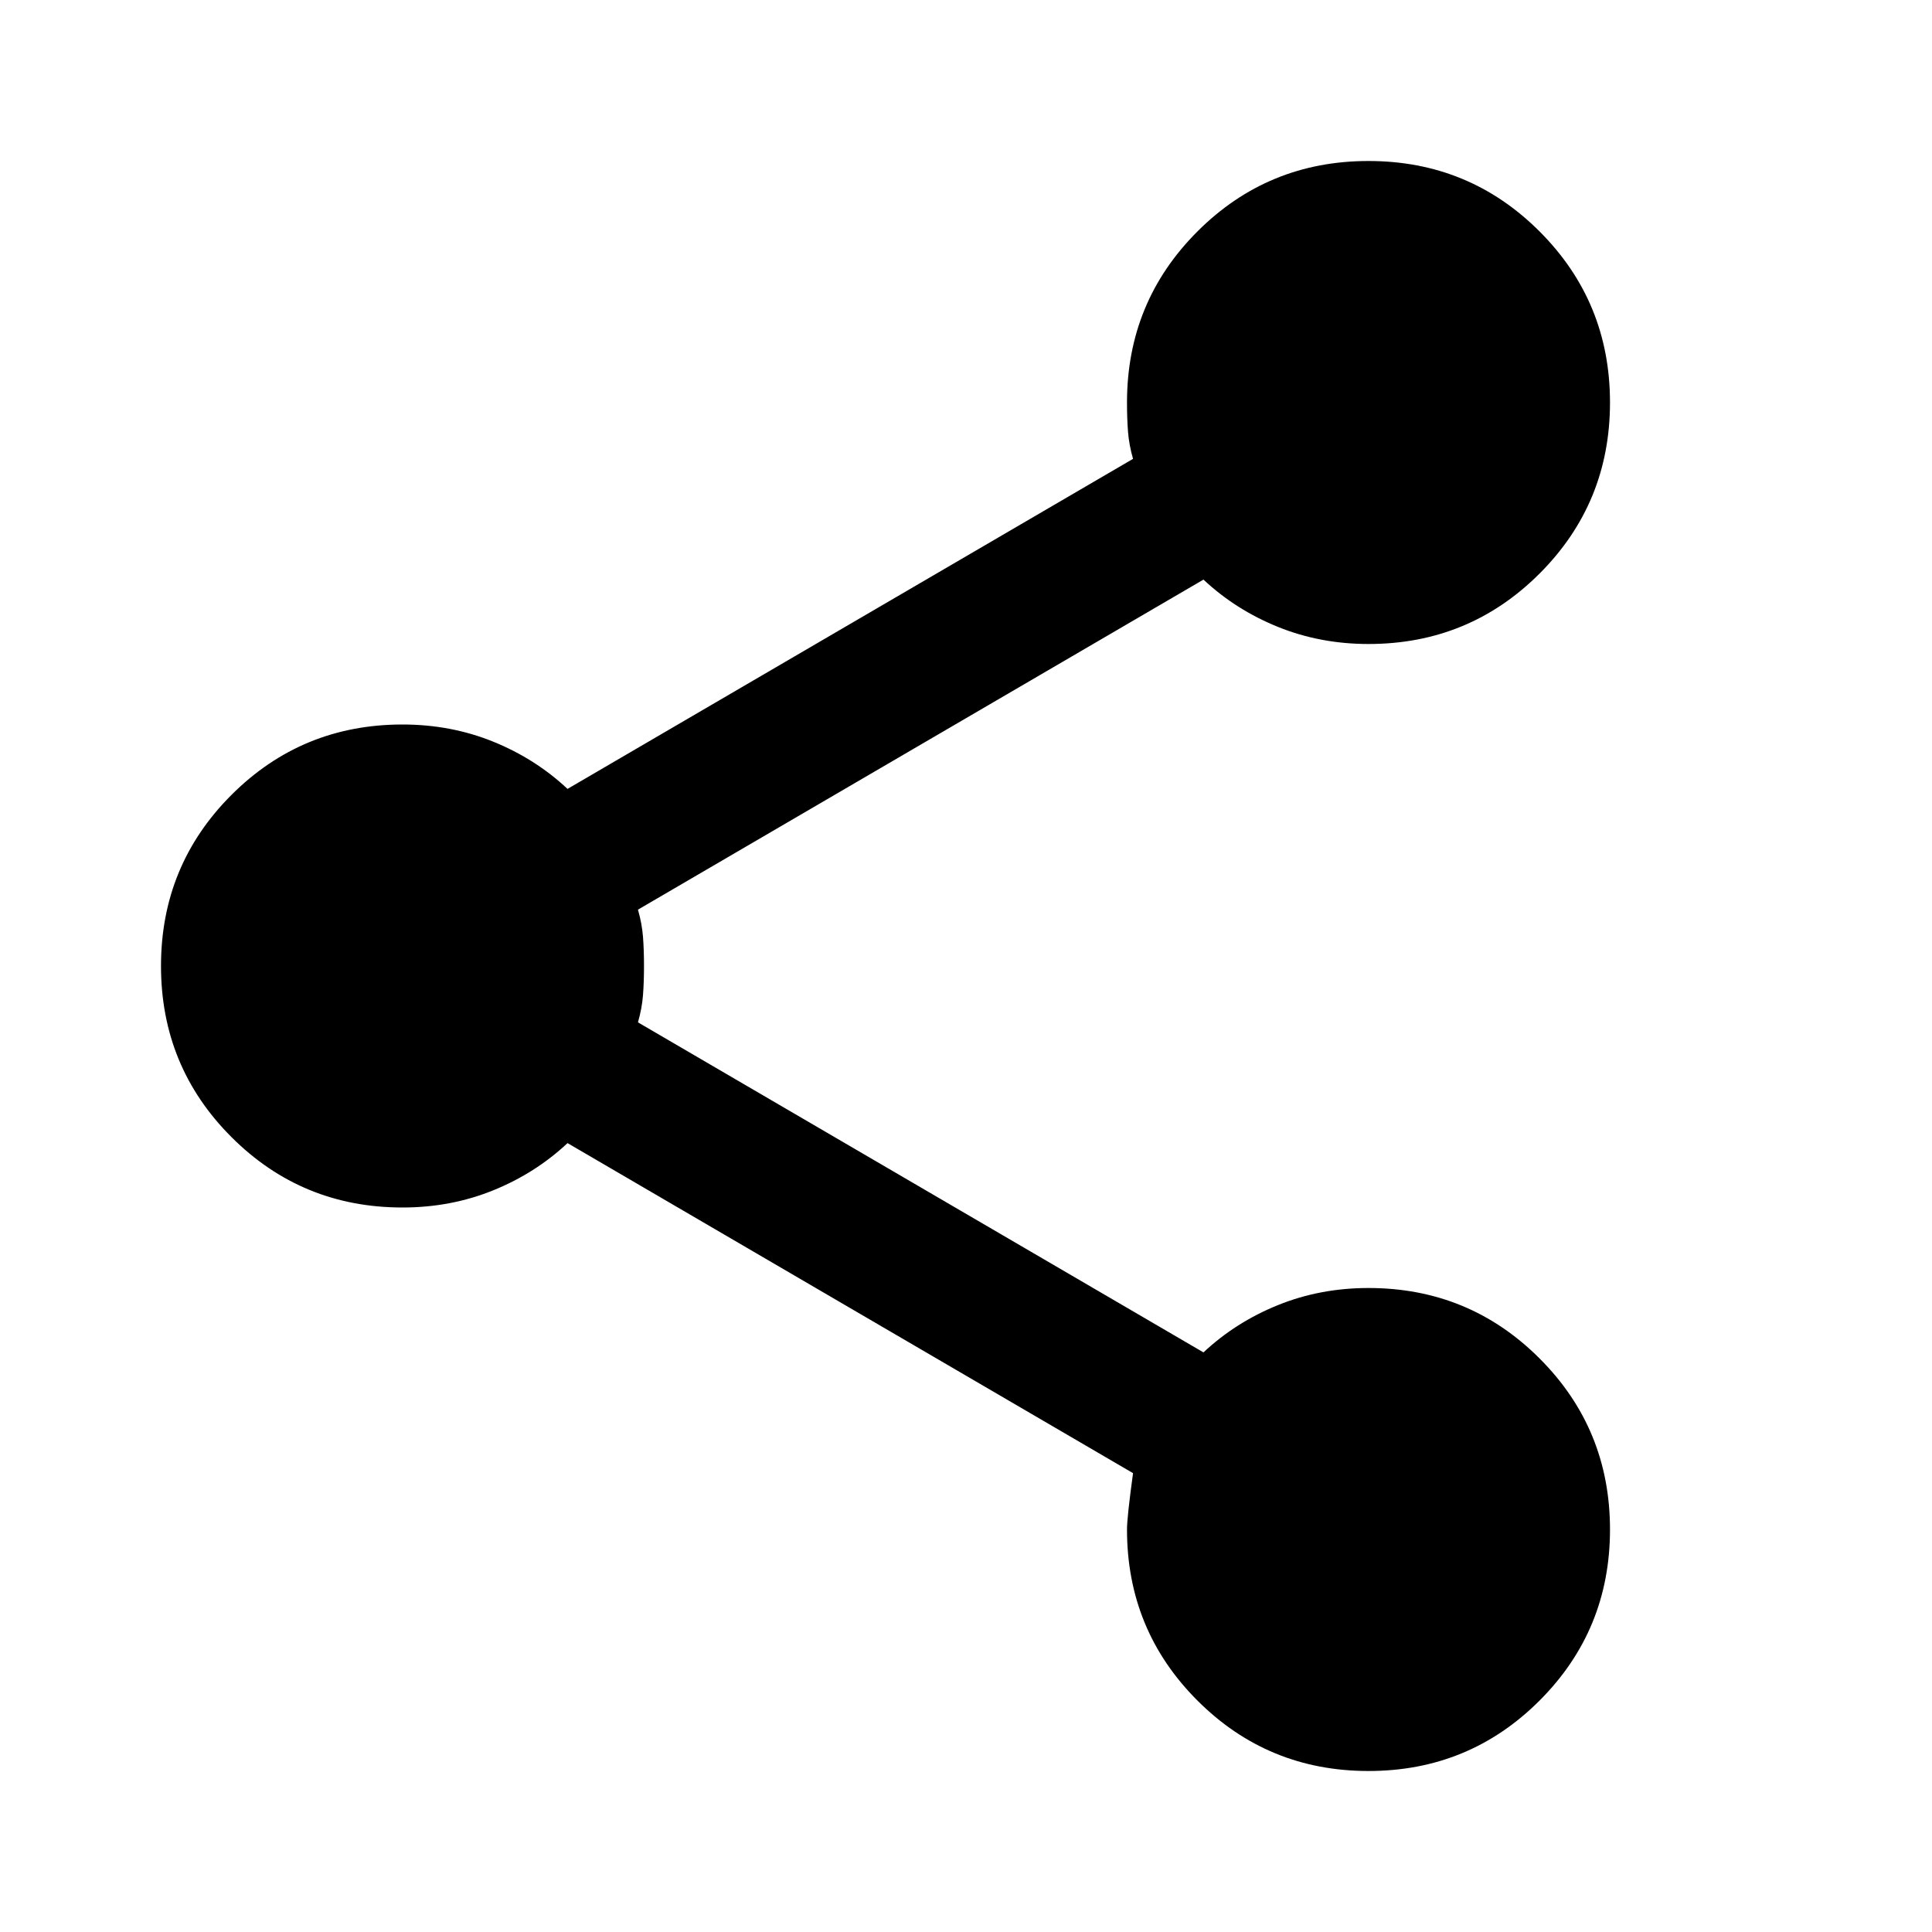
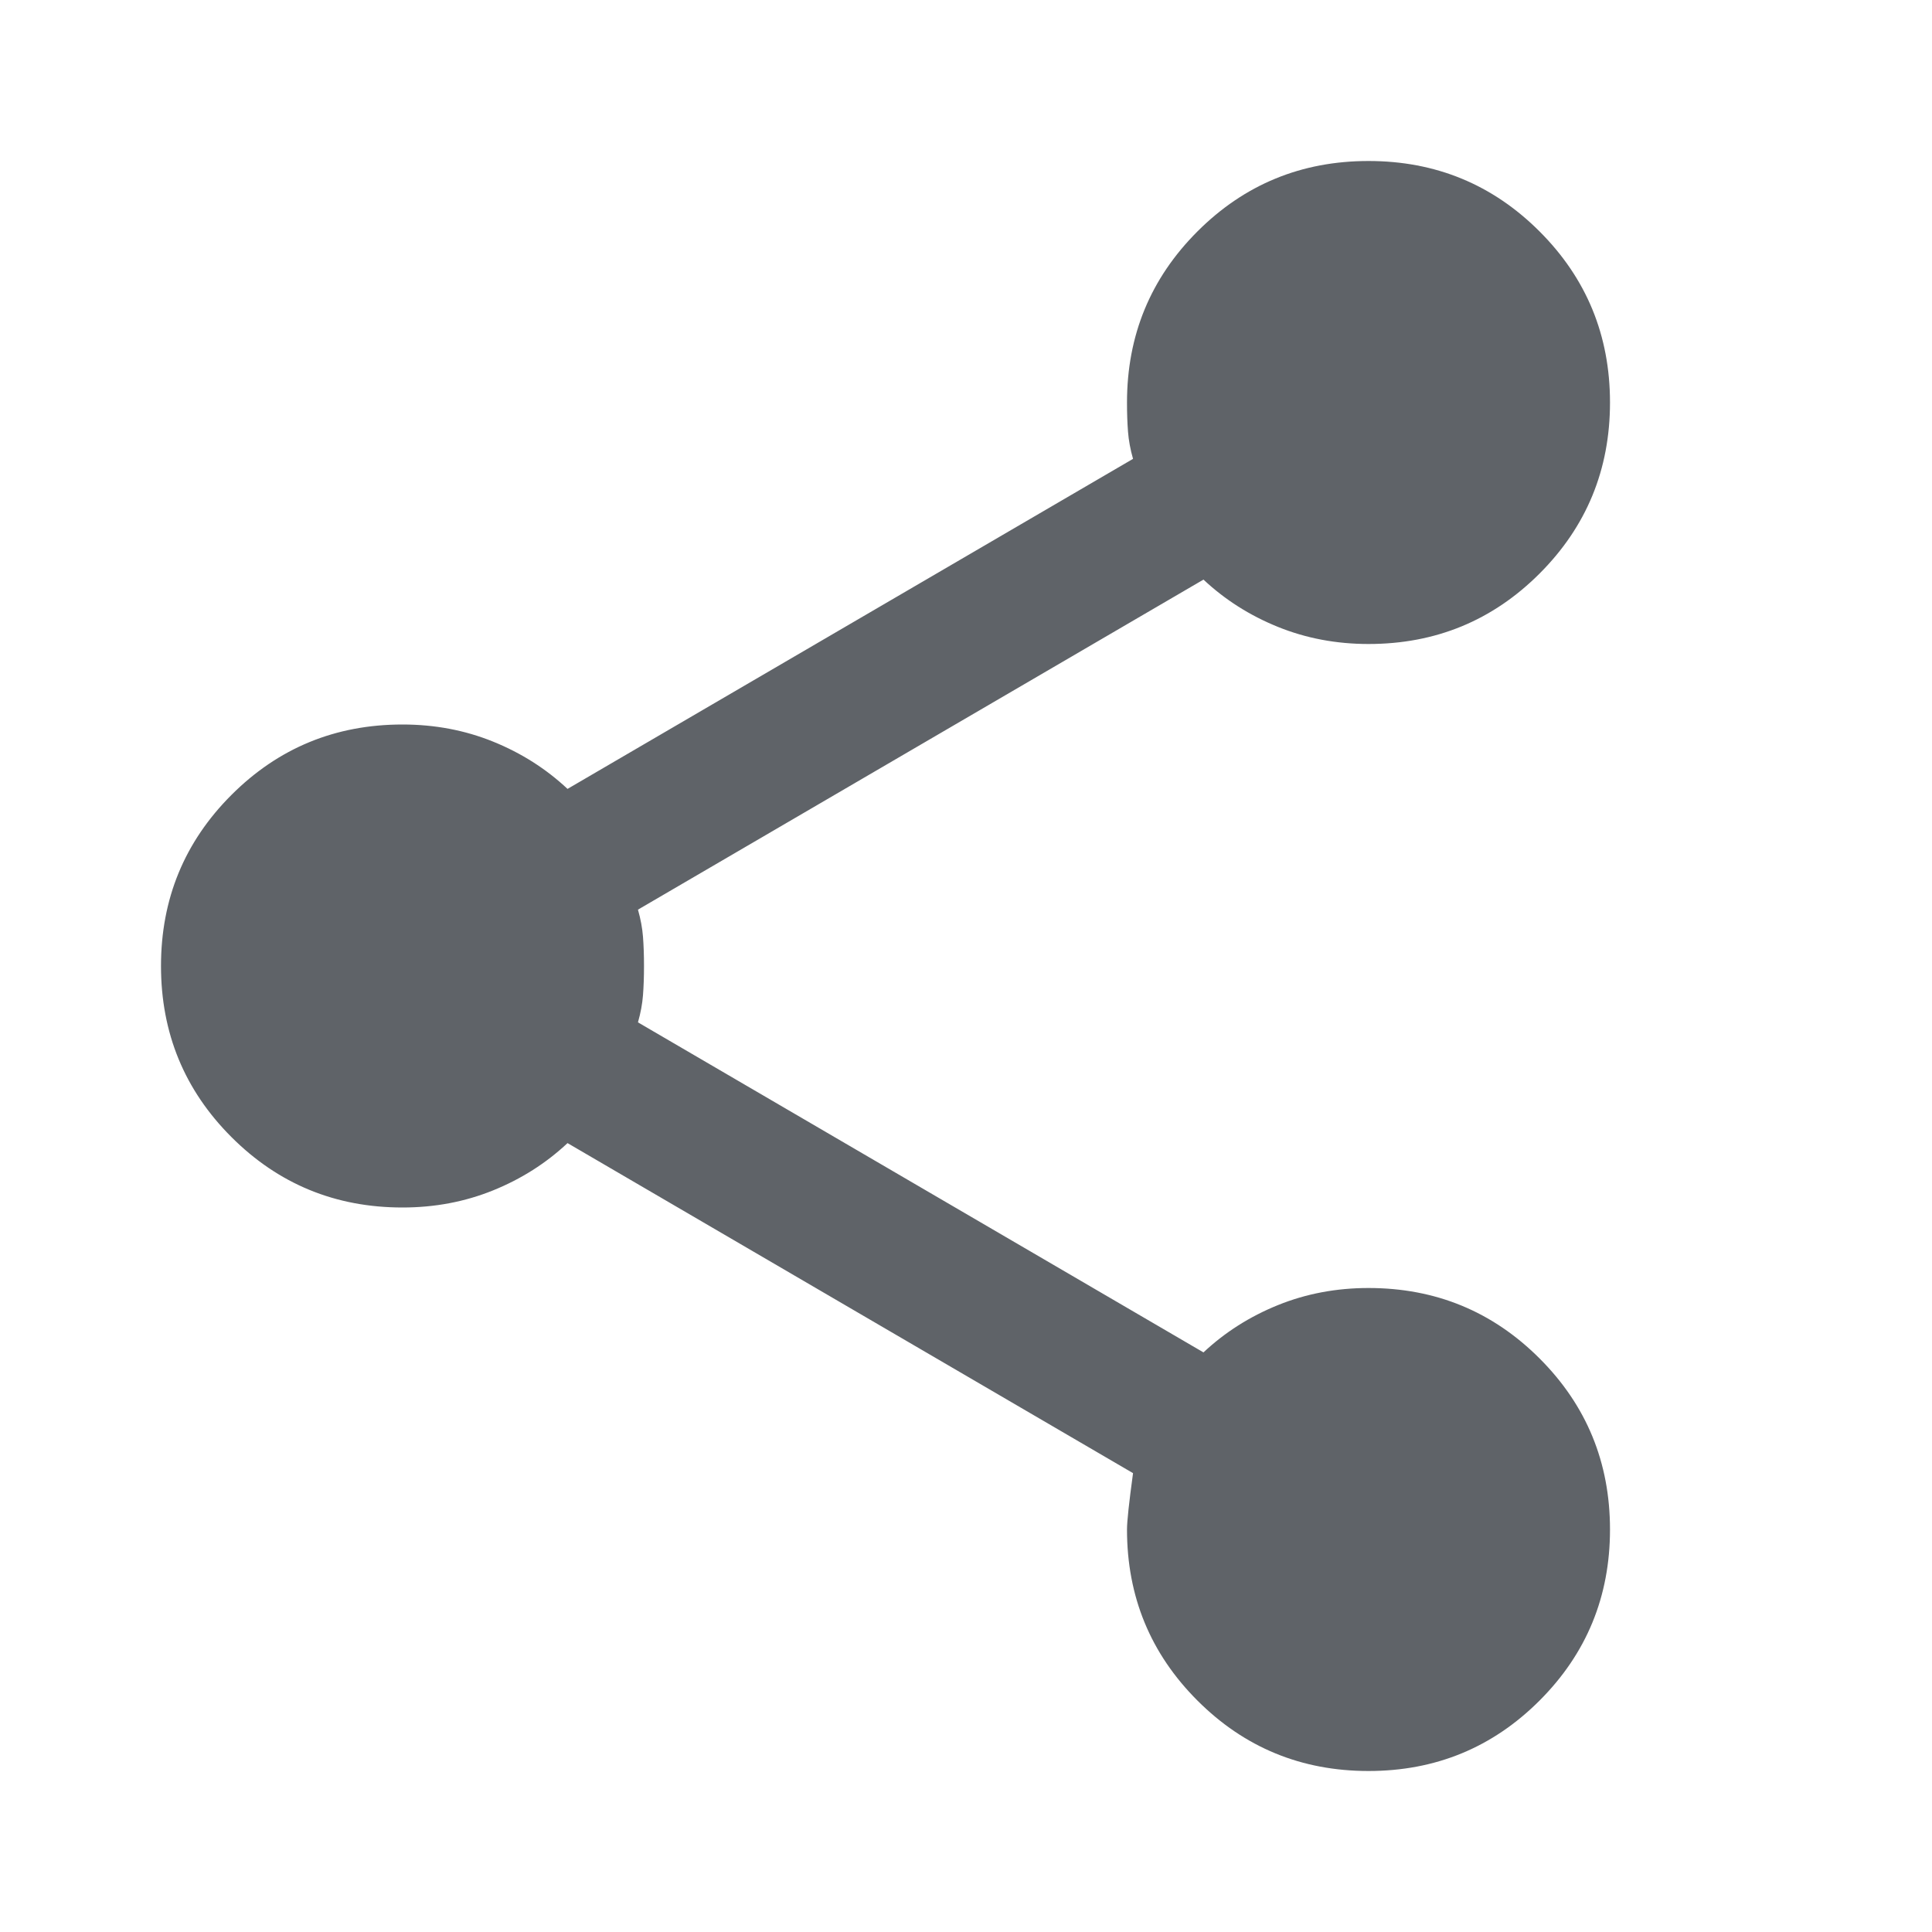
- <svg xmlns="http://www.w3.org/2000/svg" height="24px" viewBox="0 -960 960 960" width="24px" fill="#000000">
+ <svg xmlns="http://www.w3.org/2000/svg" height="24px" viewBox="0 -960 960 960" width="24px" fill="#5f6368">
  <path d="M680-80q-50 0-85-35t-35-85q0-6 3-28L282-392q-16 15-37 23.5t-45 8.5q-50 0-85-35t-35-85q0-50 35-85t85-35q24 0 45 8.5t37 23.5l281-164q-2-7-2.5-13.5T560-760q0-50 35-85t85-35q50 0 85 35t35 85q0 50-35 85t-85 35q-24 0-45-8.5T598-672L317-508q2 7 2.5 13.5t.5 14.5q0 8-.5 14.5T317-452l281 164q16-15 37-23.5t45-8.5q50 0 85 35t35 85q0 50-35 85t-85 35Z" />
</svg>
